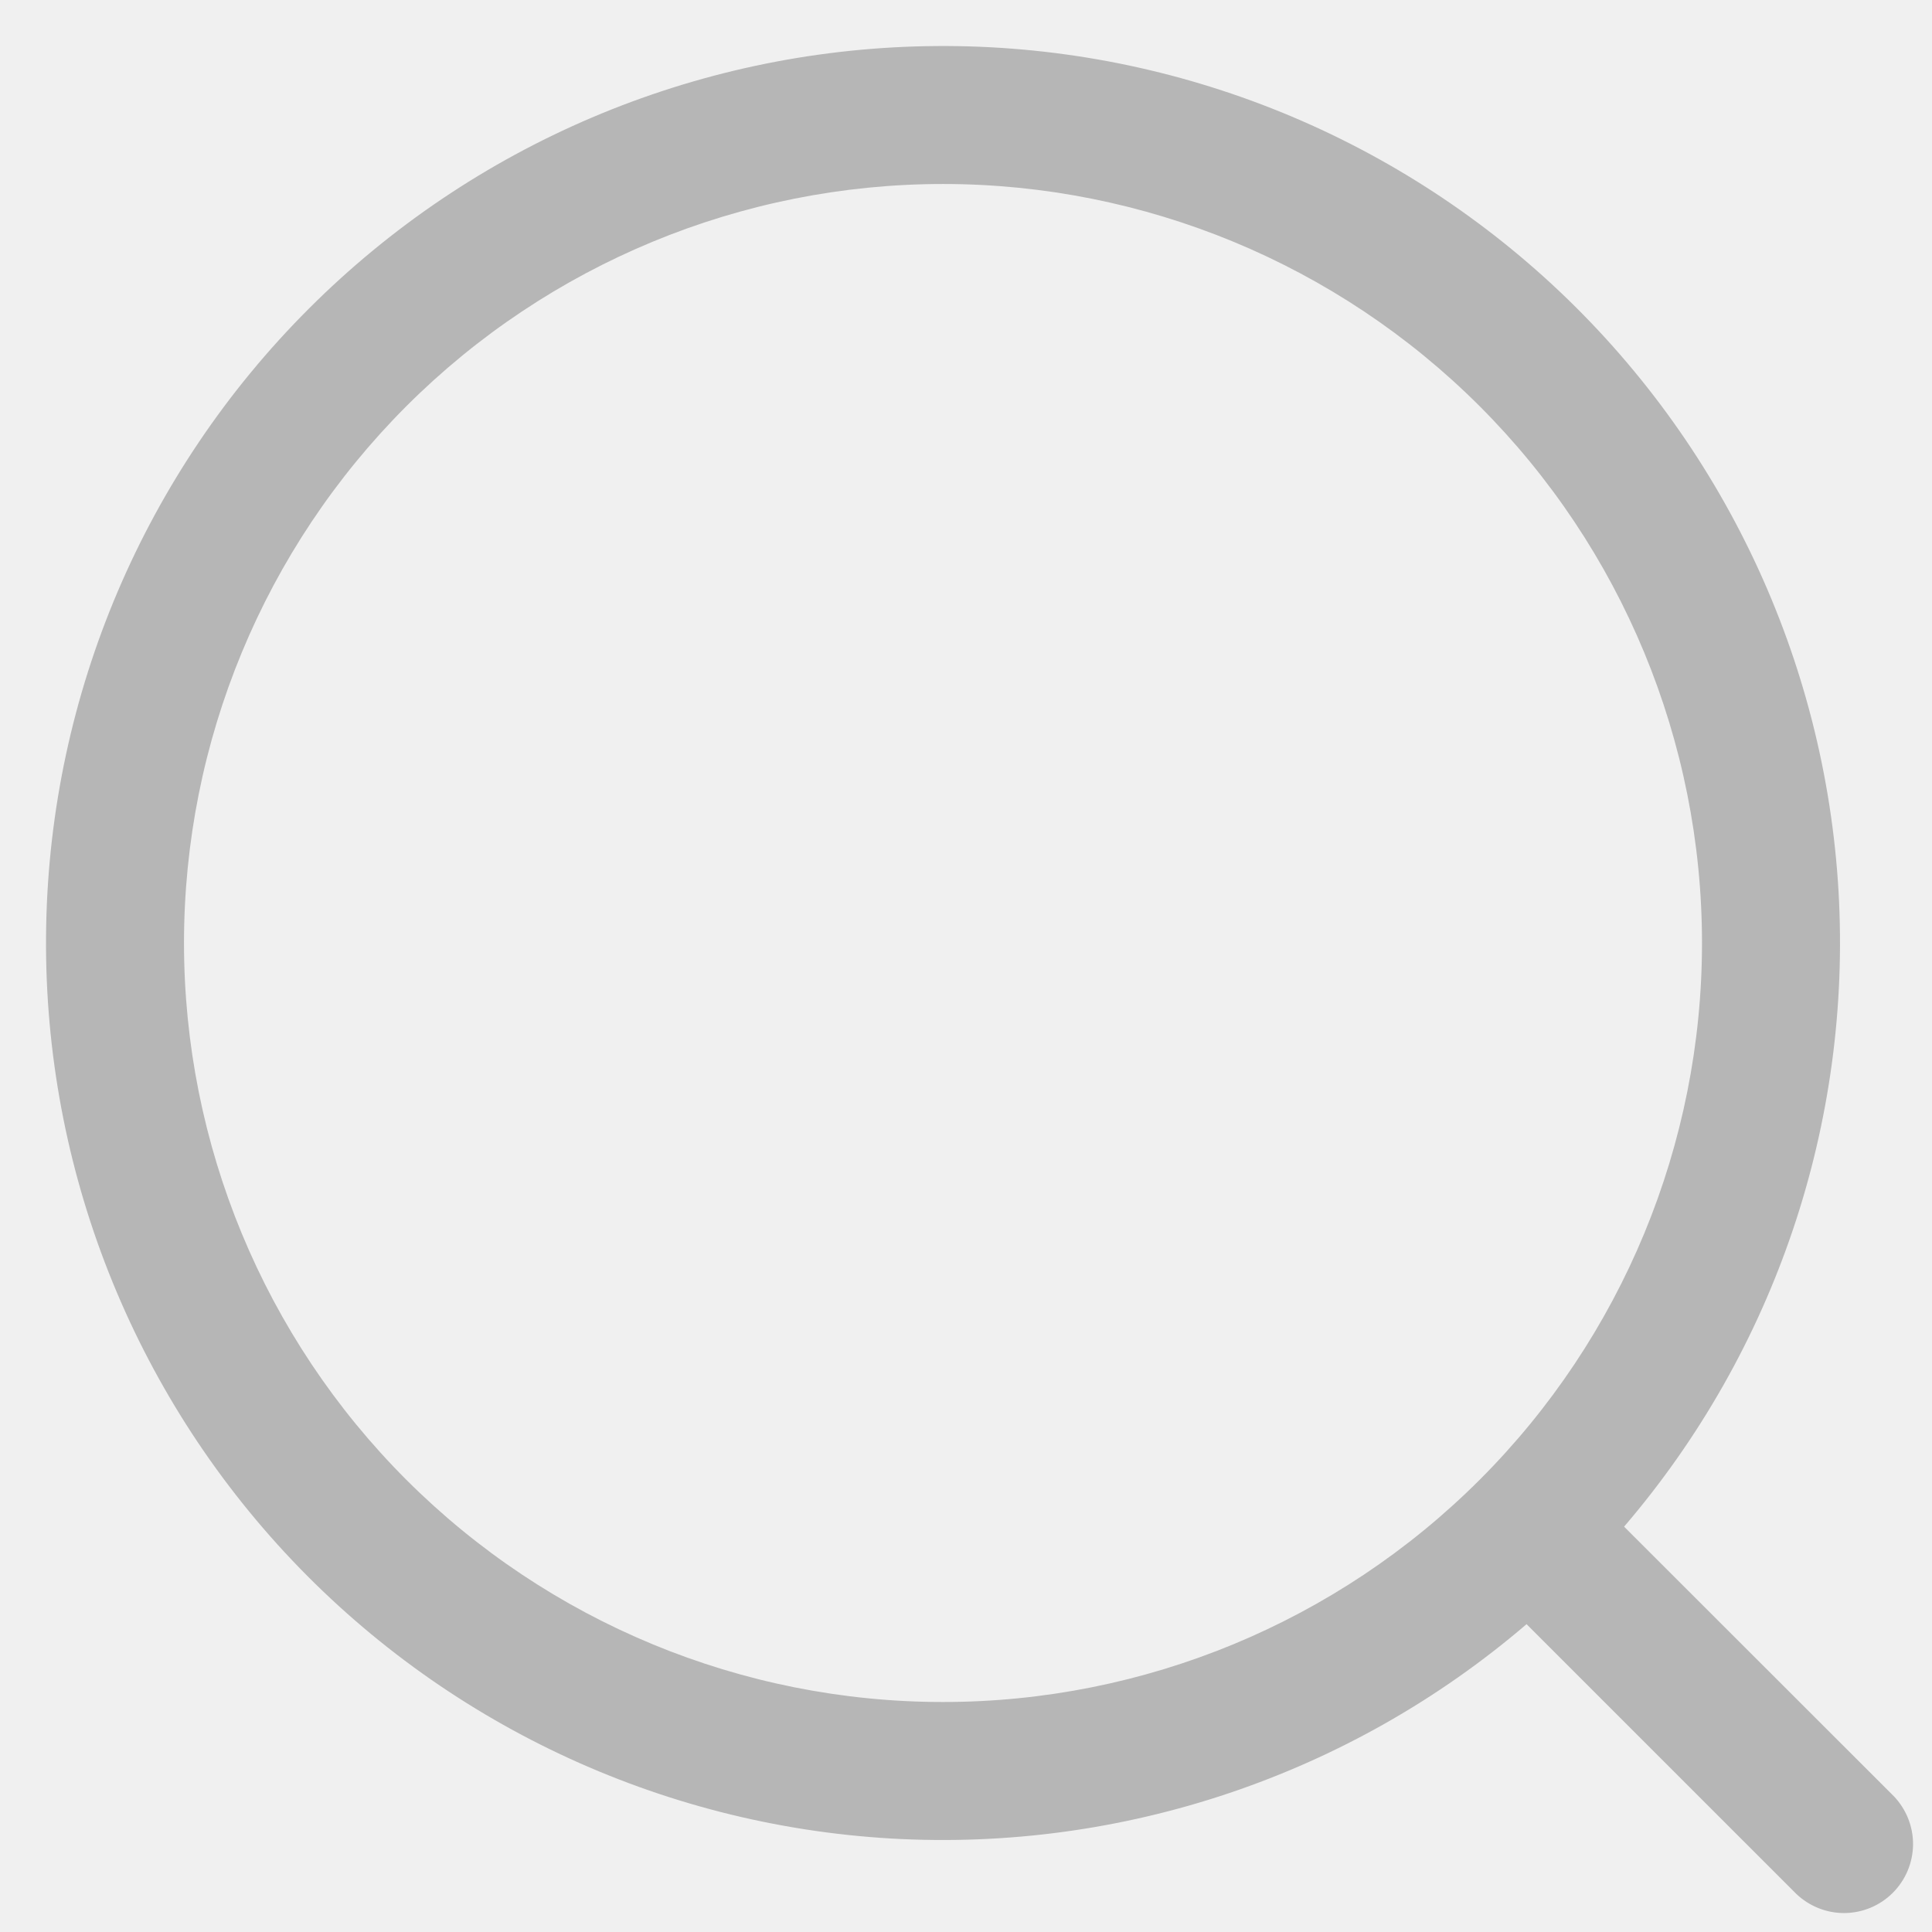
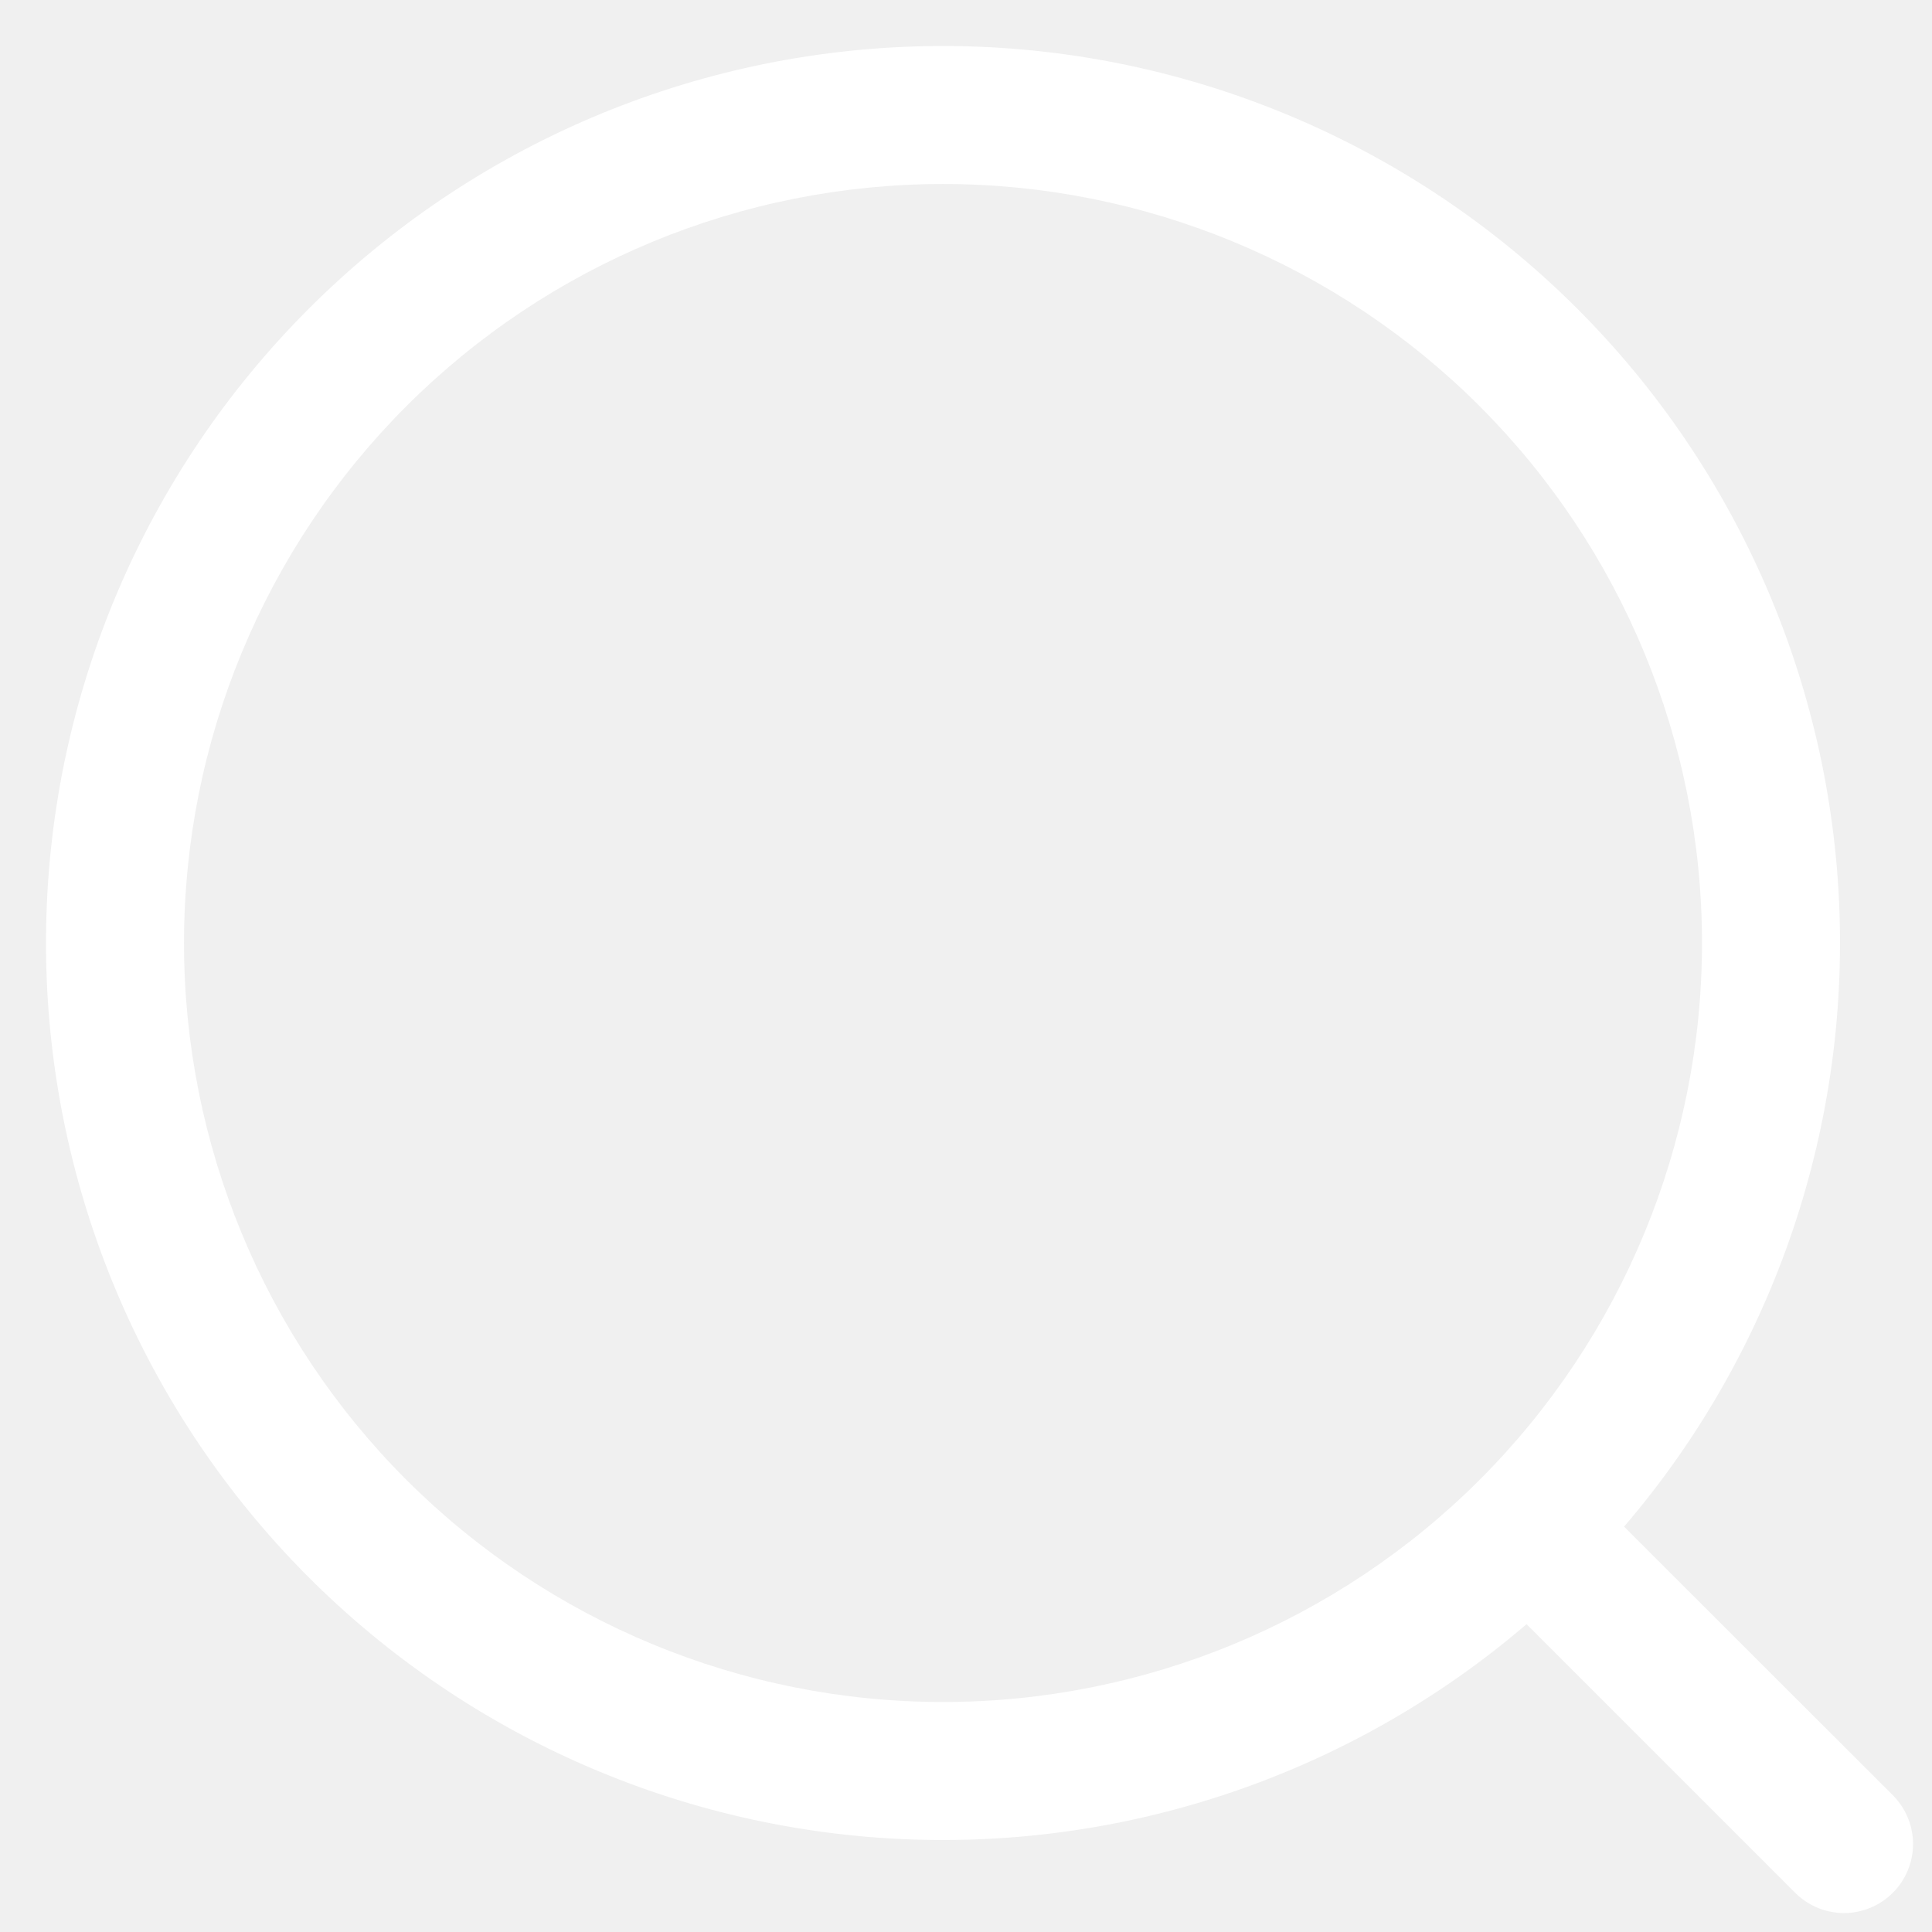
<svg xmlns="http://www.w3.org/2000/svg" width="21" height="21" viewBox="0 0 21 21" fill="none">
-   <path d="M17.654 16.595L20.584 19.523C20.72 19.665 20.796 19.854 20.794 20.051C20.792 20.247 20.713 20.435 20.574 20.574C20.435 20.713 20.247 20.792 20.051 20.794C19.854 20.796 19.665 20.72 19.523 20.584L16.593 17.654C14.679 19.294 12.204 20.129 9.687 19.984C7.171 19.838 4.808 18.724 3.095 16.874C1.383 15.024 0.453 12.583 0.502 10.062C0.55 7.542 1.573 5.138 3.356 3.356C5.138 1.573 7.542 0.55 10.062 0.502C12.583 0.453 15.024 1.383 16.874 3.095C18.724 4.808 19.838 7.171 19.984 9.687C20.129 12.204 19.294 14.679 17.654 16.593V16.595ZM10.25 18.5C12.438 18.5 14.537 17.631 16.084 16.084C17.631 14.537 18.5 12.438 18.5 10.25C18.5 8.062 17.631 5.964 16.084 4.416C14.537 2.869 12.438 2 10.25 2C8.062 2 5.964 2.869 4.416 4.416C2.869 5.964 2 8.062 2 10.25C2 12.438 2.869 14.537 4.416 16.084C5.964 17.631 8.062 18.5 10.25 18.5Z" fill="#B6B6B6" />
+   <path d="M17.654 16.595L20.584 19.523C20.72 19.665 20.796 19.854 20.794 20.051C20.792 20.247 20.713 20.435 20.574 20.574C20.435 20.713 20.247 20.792 20.051 20.794C19.854 20.796 19.665 20.72 19.523 20.584L16.593 17.654C14.679 19.294 12.204 20.129 9.687 19.984C7.171 19.838 4.808 18.724 3.095 16.874C1.383 15.024 0.453 12.583 0.502 10.062C0.55 7.542 1.573 5.138 3.356 3.356C5.138 1.573 7.542 0.55 10.062 0.502C12.583 0.453 15.024 1.383 16.874 3.095C18.724 4.808 19.838 7.171 19.984 9.687C20.129 12.204 19.294 14.679 17.654 16.593V16.595ZM10.25 18.5C12.438 18.5 14.537 17.631 16.084 16.084C17.631 14.537 18.5 12.438 18.5 10.25C18.5 8.062 17.631 5.964 16.084 4.416C14.537 2.869 12.438 2 10.25 2C8.062 2 5.964 2.869 4.416 4.416C2.869 5.964 2 8.062 2 10.25C2 12.438 2.869 14.537 4.416 16.084C5.964 17.631 8.062 18.5 10.25 18.5Z" fill="white" />
</svg>
